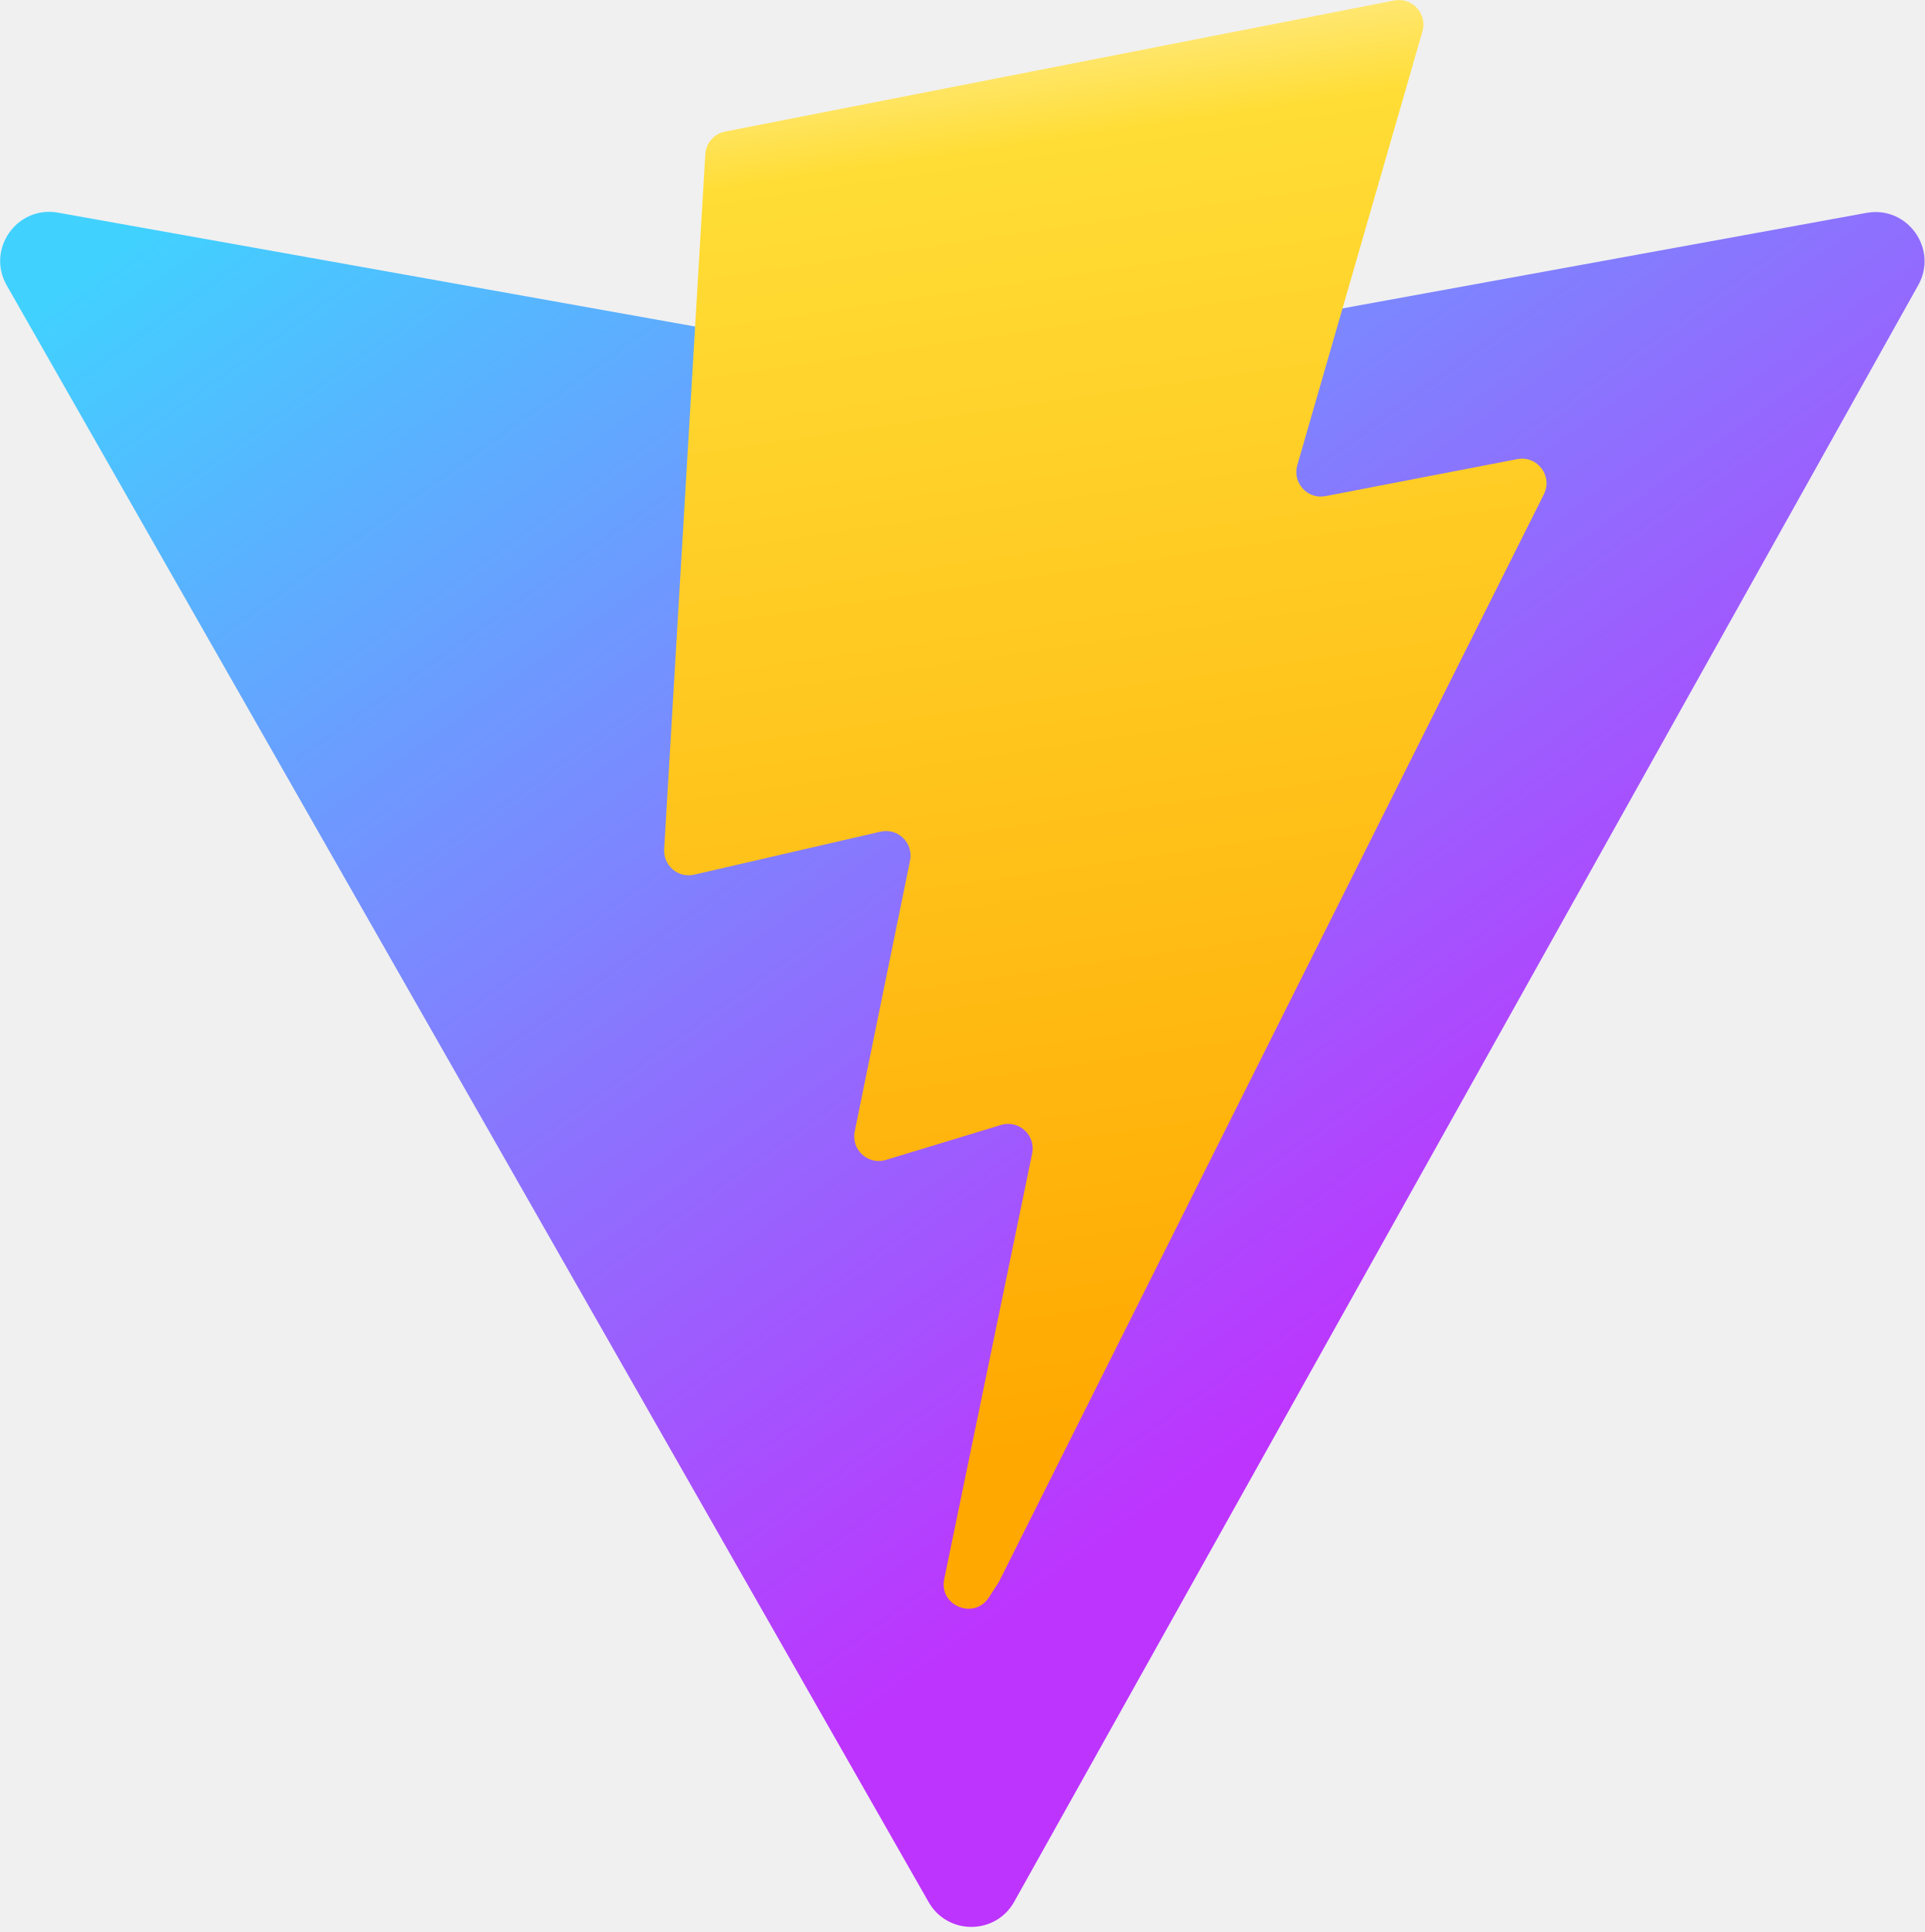
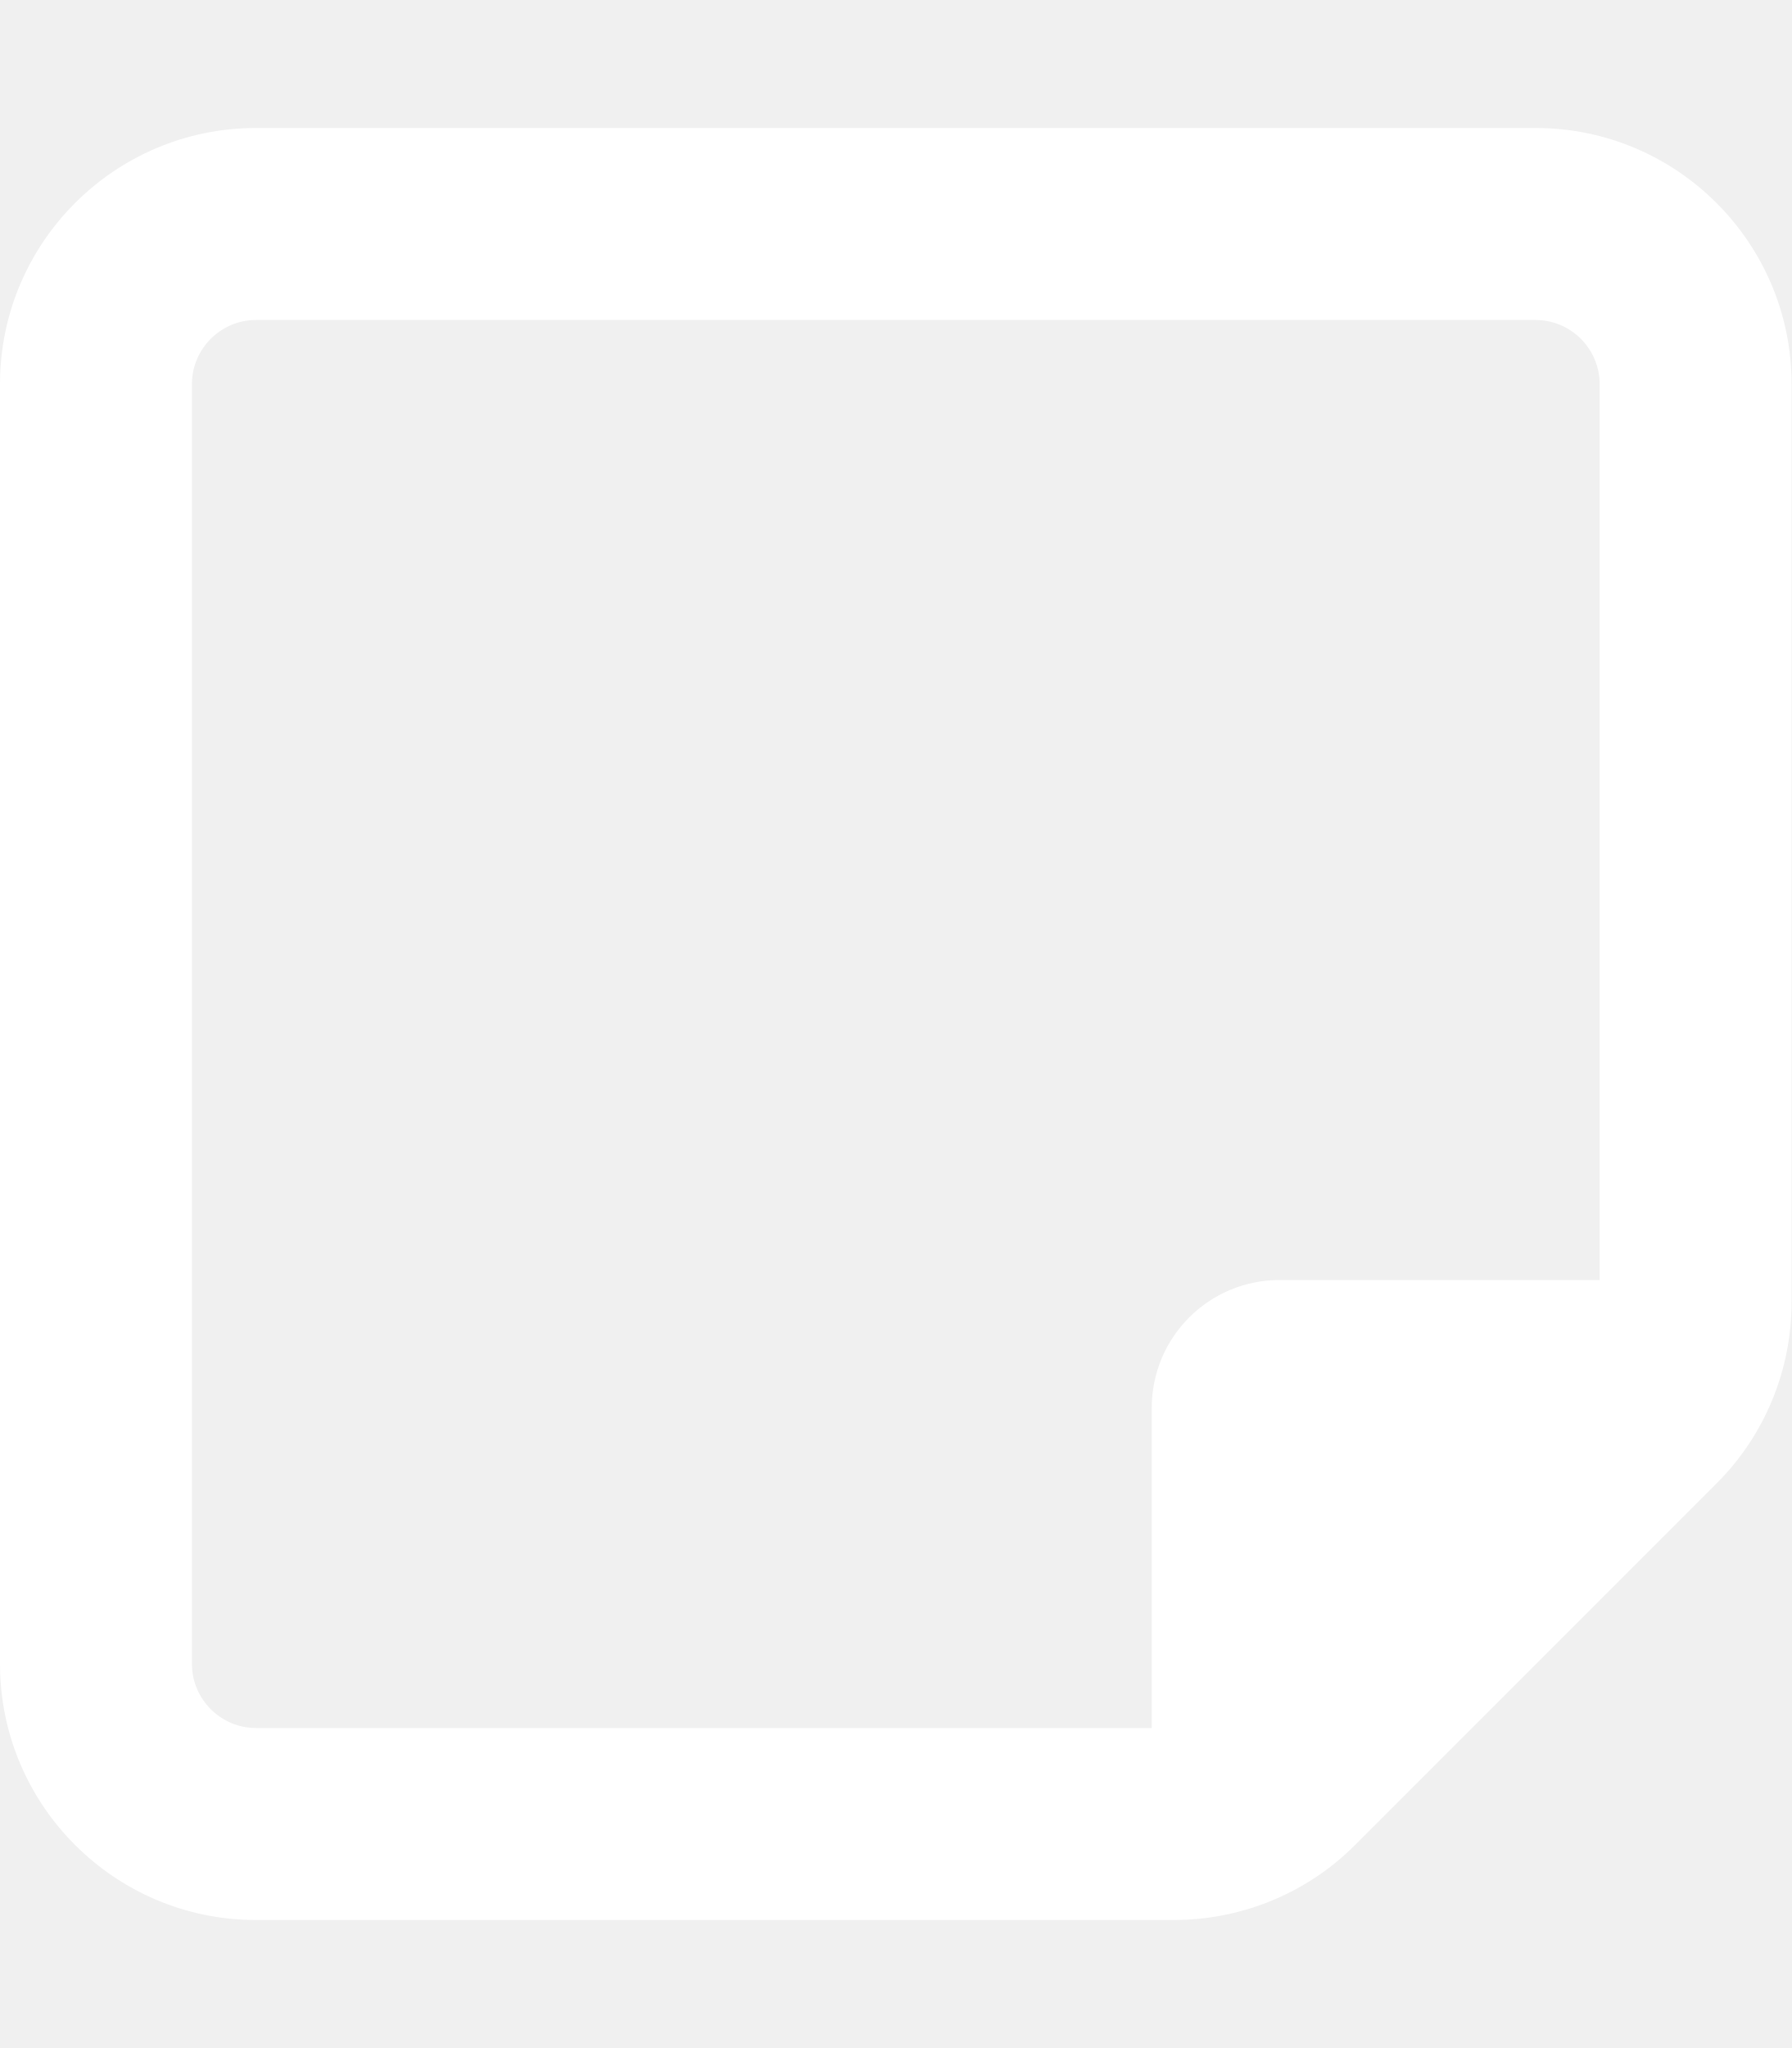
- <svg xmlns="http://www.w3.org/2000/svg" aria-hidden="true" role="img" class="iconify iconify--logos" width="31.88" height="32" preserveAspectRatio="xMidYMid meet" viewBox="0 0 256 257">
-   <defs>
-     <linearGradient id="IconifyId1813088fe1fbc01fb466" x1="-.828%" x2="57.636%" y1="7.652%" y2="78.411%">
-       <stop offset="0%" stop-color="#41D1FF" />
-       <stop offset="100%" stop-color="#BD34FE" />
-     </linearGradient>
-     <linearGradient id="IconifyId1813088fe1fbc01fb467" x1="43.376%" x2="50.316%" y1="2.242%" y2="89.03%">
-       <stop offset="0%" stop-color="#FFEA83" />
-       <stop offset="8.333%" stop-color="#FFDD35" />
-       <stop offset="100%" stop-color="#FFA800" />
-     </linearGradient>
-   </defs>
-   <path fill="url(#IconifyId1813088fe1fbc01fb466)" d="M255.153 37.938L134.897 252.976c-2.483 4.44-8.862 4.466-11.382.048L.875 37.958c-2.746-4.814 1.371-10.646 6.827-9.67l120.385 21.517a6.537 6.537 0 0 0 2.322-.004l117.867-21.483c5.438-.991 9.574 4.796 6.877 9.62Z" />
-   <path fill="url(#IconifyId1813088fe1fbc01fb467)" d="M185.432.063L96.44 17.501a3.268 3.268 0 0 0-2.634 3.014l-5.474 92.456a3.268 3.268 0 0 0 3.997 3.378l24.777-5.718c2.318-.535 4.413 1.507 3.936 3.838l-7.361 36.047c-.495 2.426 1.782 4.5 4.151 3.78l15.304-4.649c2.372-.72 4.652 1.36 4.15 3.788l-11.698 56.621c-.732 3.542 3.979 5.473 5.943 2.437l1.313-2.028l72.516-144.72c1.215-2.423-.88-5.186-3.54-4.672l-25.505 4.922c-2.396.462-4.435-1.77-3.759-4.114l16.646-57.705c.677-2.35-1.37-4.583-3.769-4.113Z" />
+ <svg xmlns="http://www.w3.org/2000/svg" height="1em" viewBox="0 0 448 512">
+   <style>svg{fill:#ffffff}</style>
+   <path d="M64 80c-8.8 0-16 7.2-16 16V416c0 8.8 7.2 16 16 16H288V352c0-17.7 14.3-32 32-32h80V96c0-8.8-7.2-16-16-16H64zM288 480H64c-35.3 0-64-28.7-64-64V96C0 60.7 28.7 32 64 32H384c35.3 0 64 28.7 64 64V320v5.5c0 17-6.7 33.3-18.7 45.3l-90.5 90.5c-12 12-28.3 18.7-45.3 18.7H288z" />
</svg>
